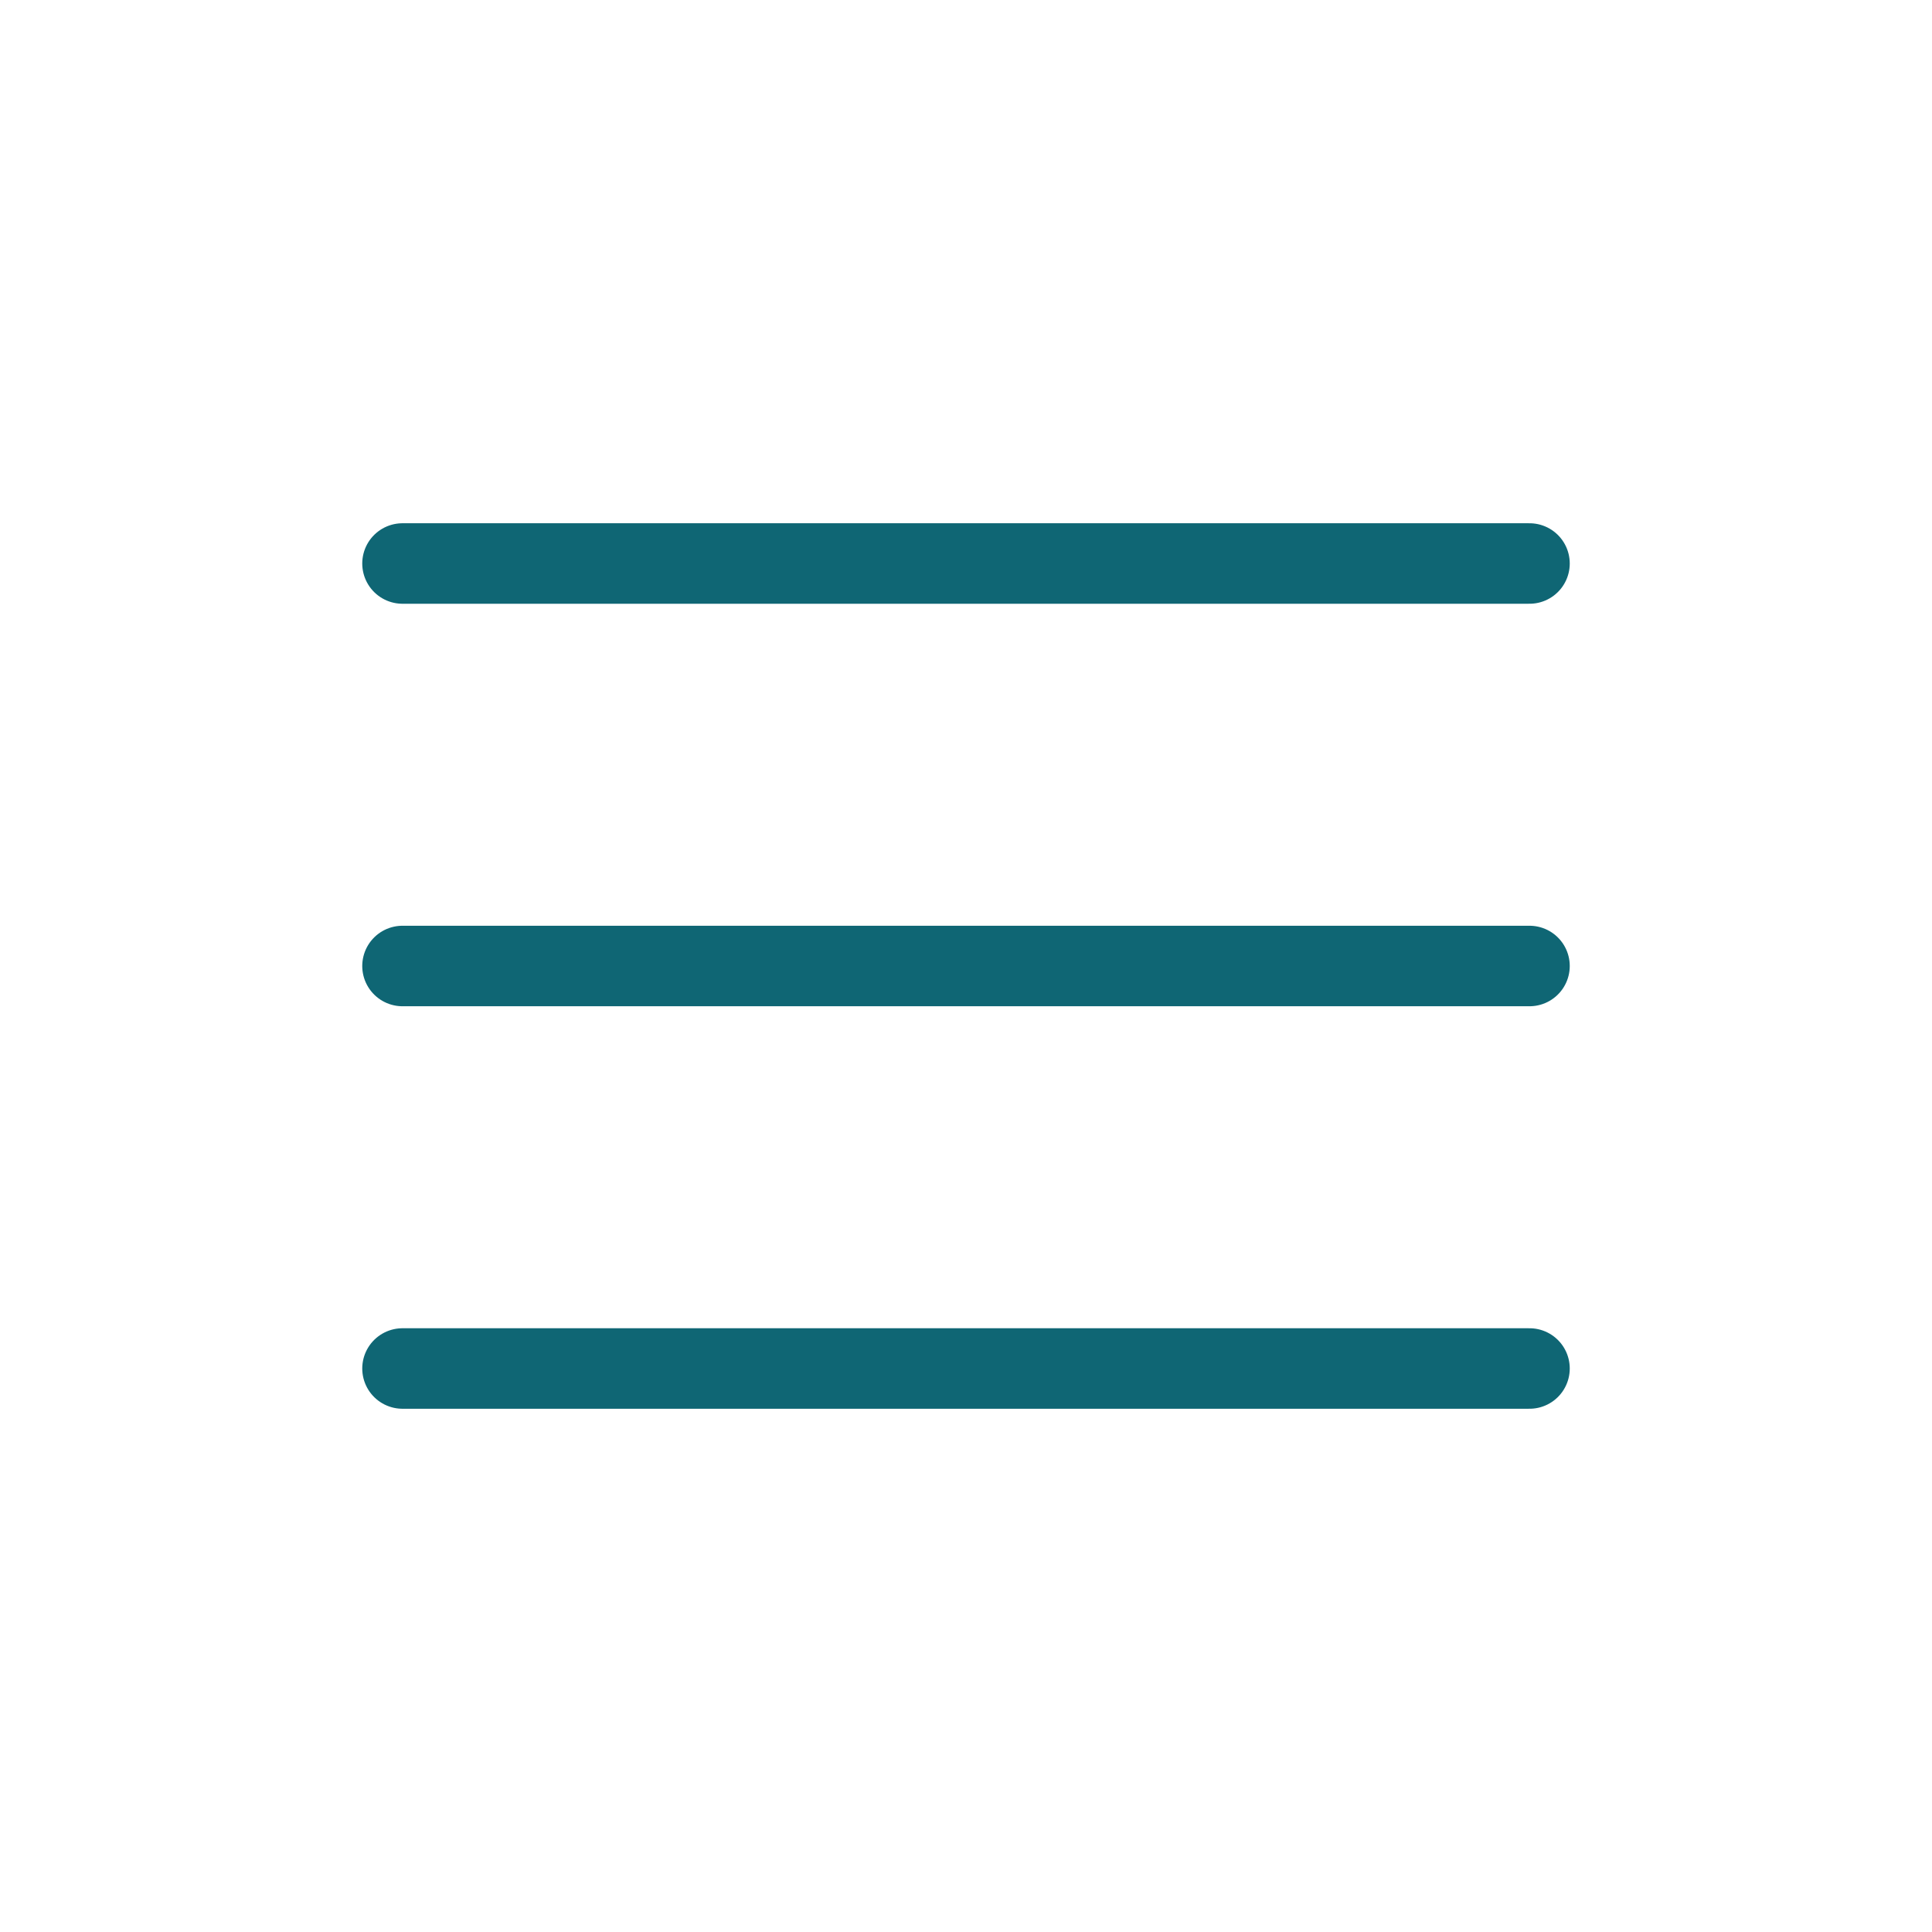
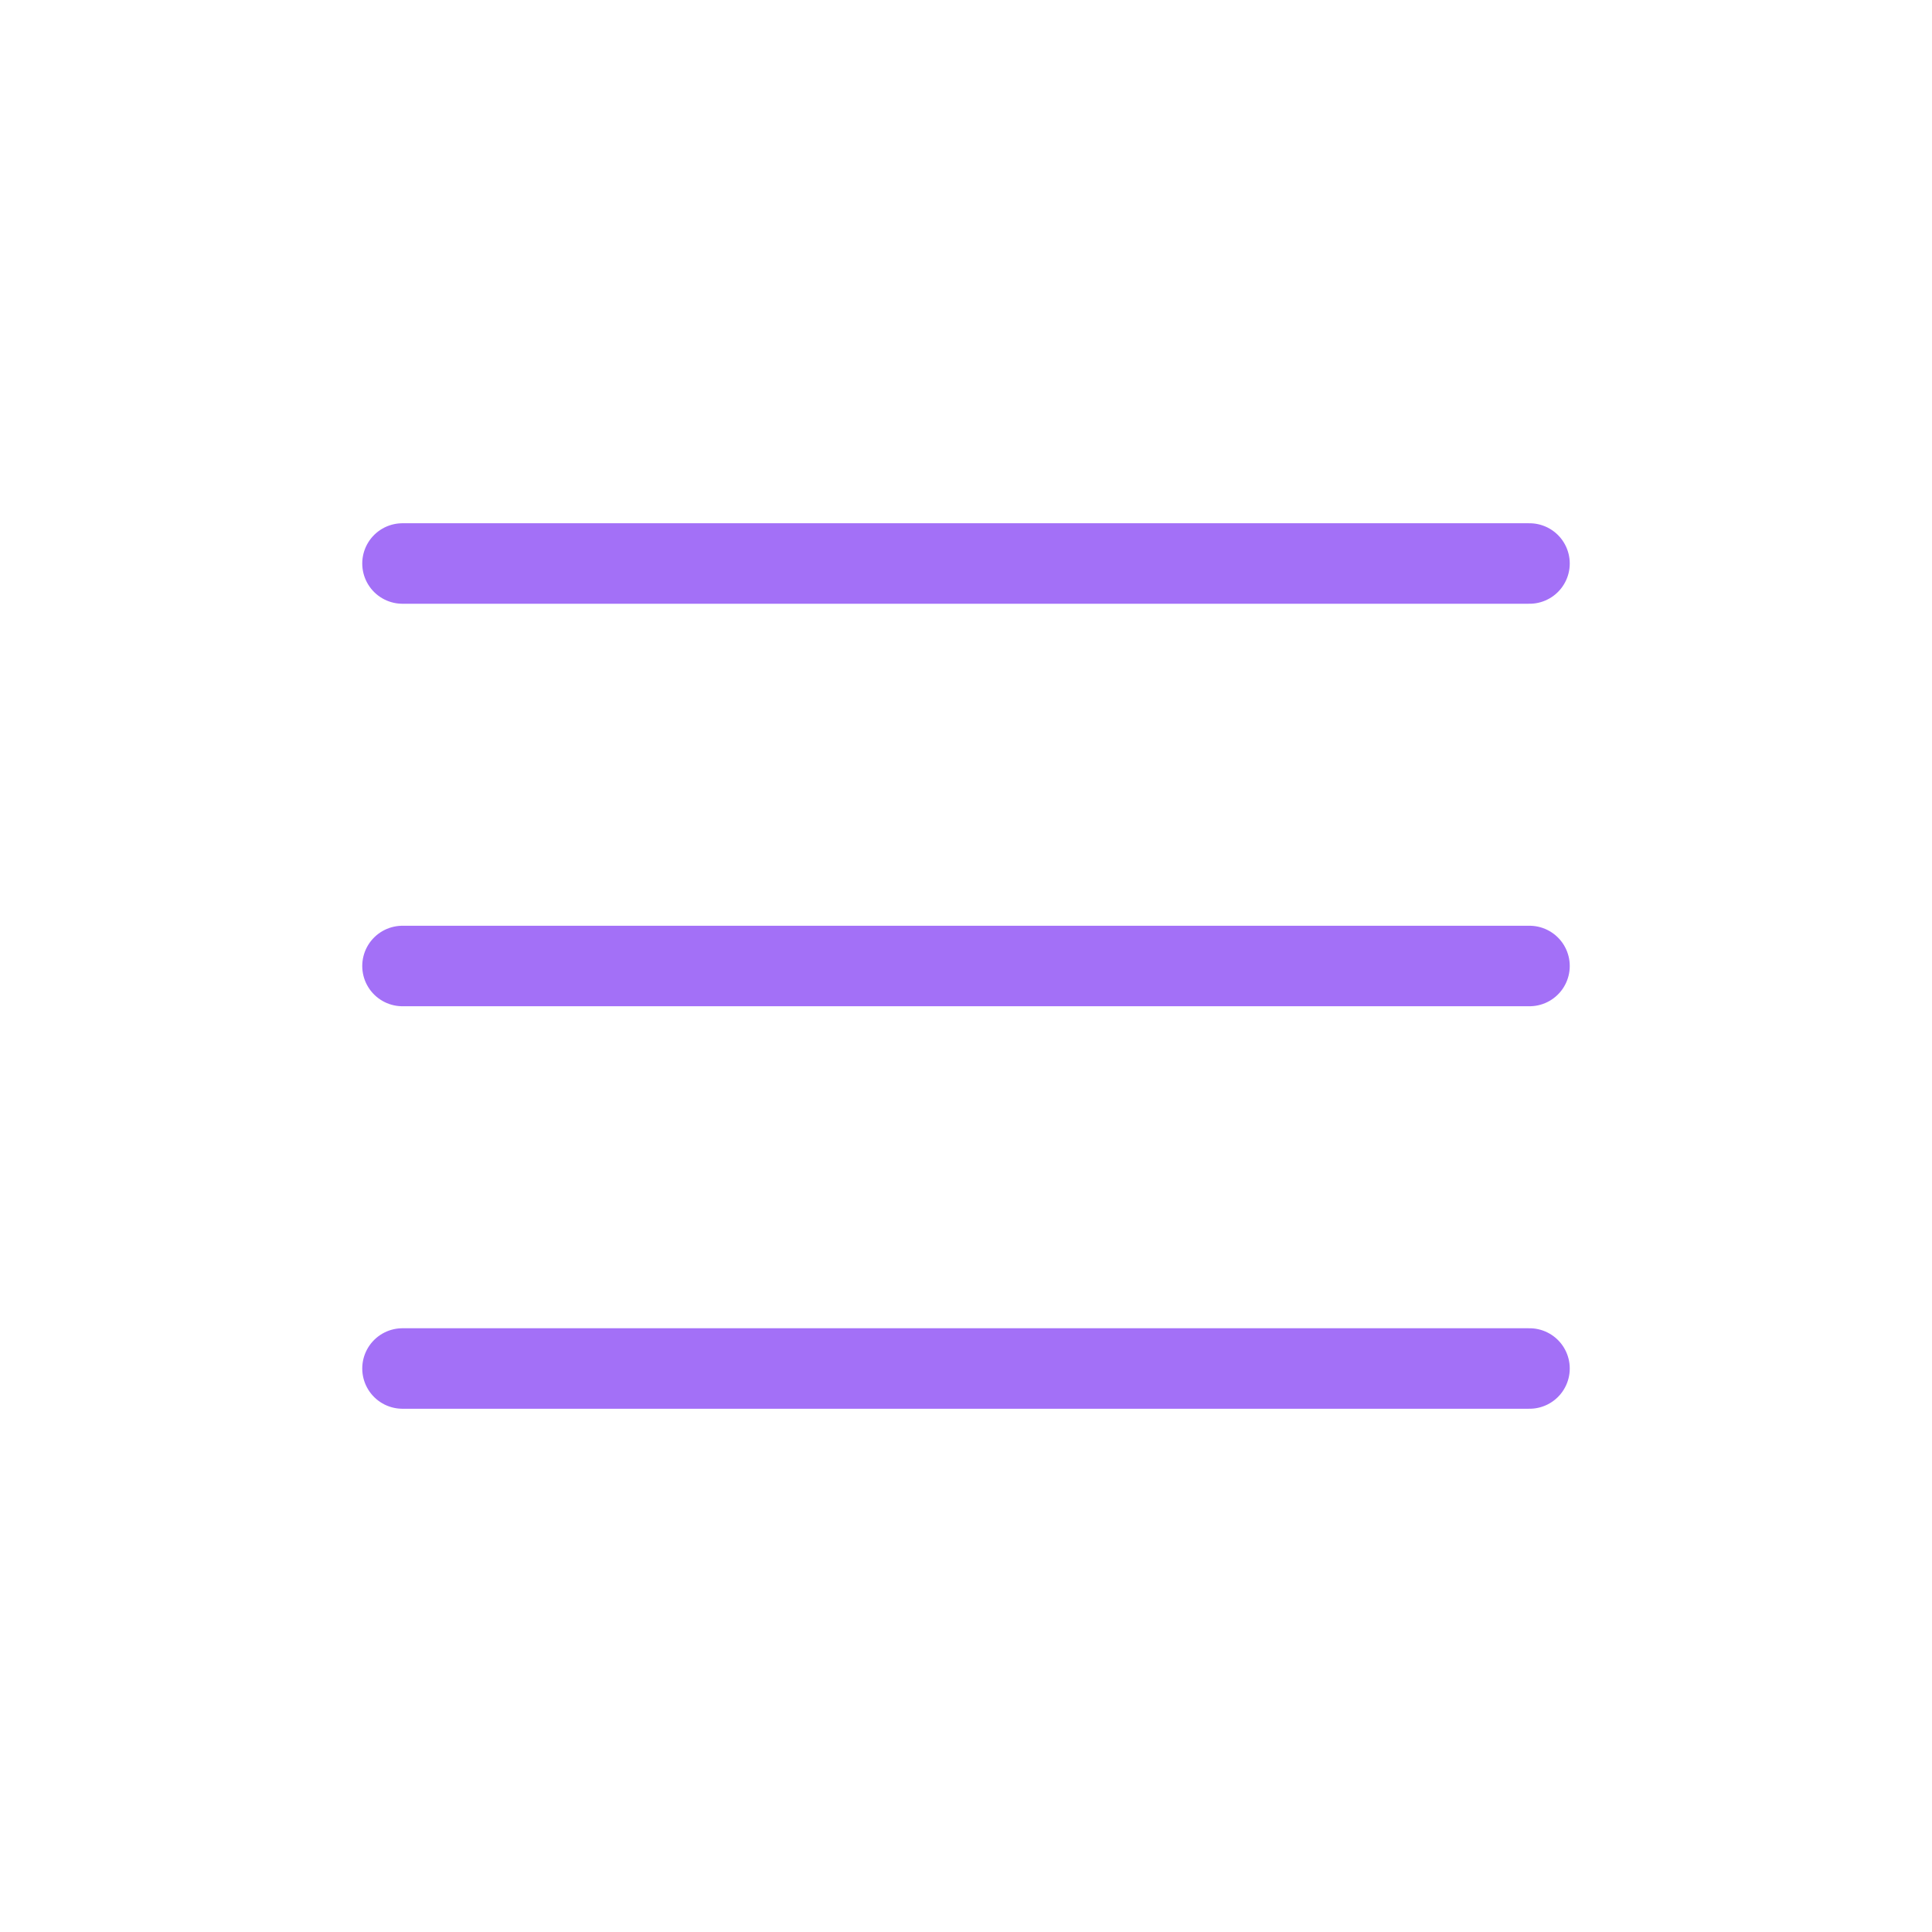
<svg xmlns="http://www.w3.org/2000/svg" width="30" height="30" viewBox="0 0 24 24" fill="none">
-   <path d="M5 7H19" stroke="#0f6674" stroke-linecap="round" />
-   <path d="M5 12H19" stroke="#0f6674" stroke-linecap="round" />
-   <path d="M5 17H19" stroke="#0f6674" stroke-linecap="round" />
+   <path d="M5 7H19" stroke="#A370F7" stroke-linecap="round" />
+   <path d="M5 12H19" stroke="#A370F7" stroke-linecap="round" />
+   <path d="M5 17H19" stroke="#A370F7" stroke-linecap="round" />
</svg>
